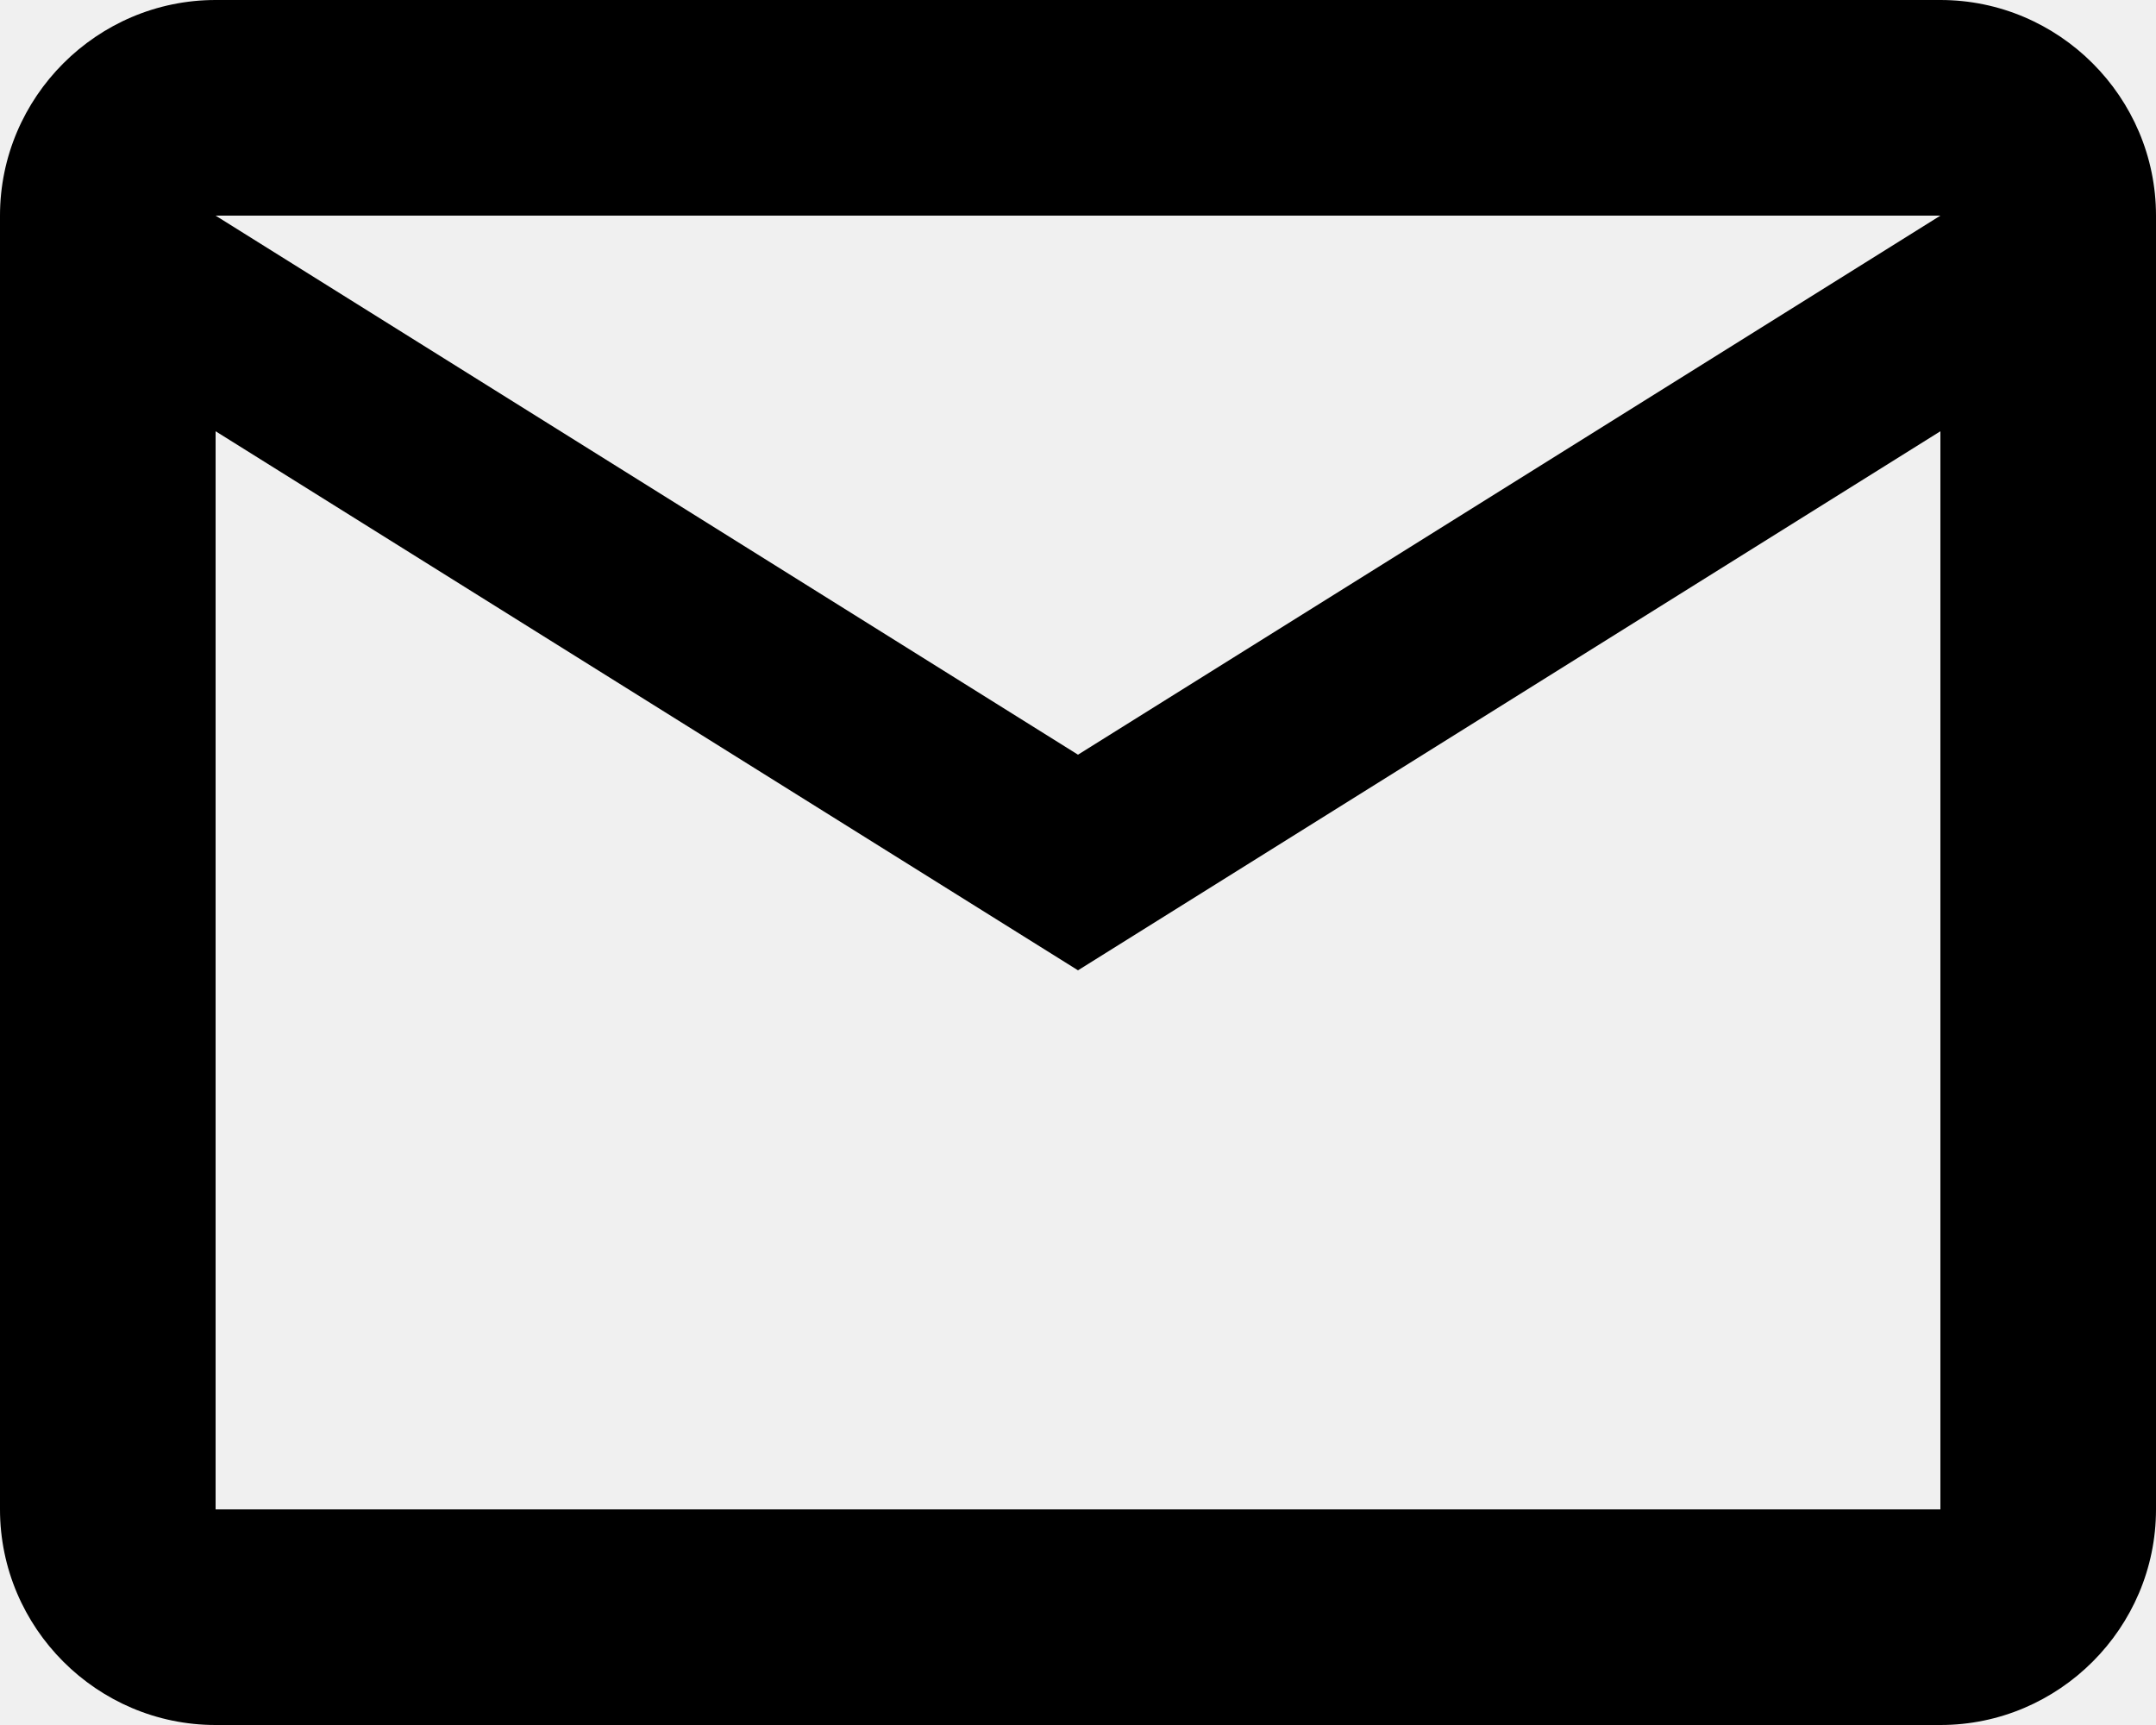
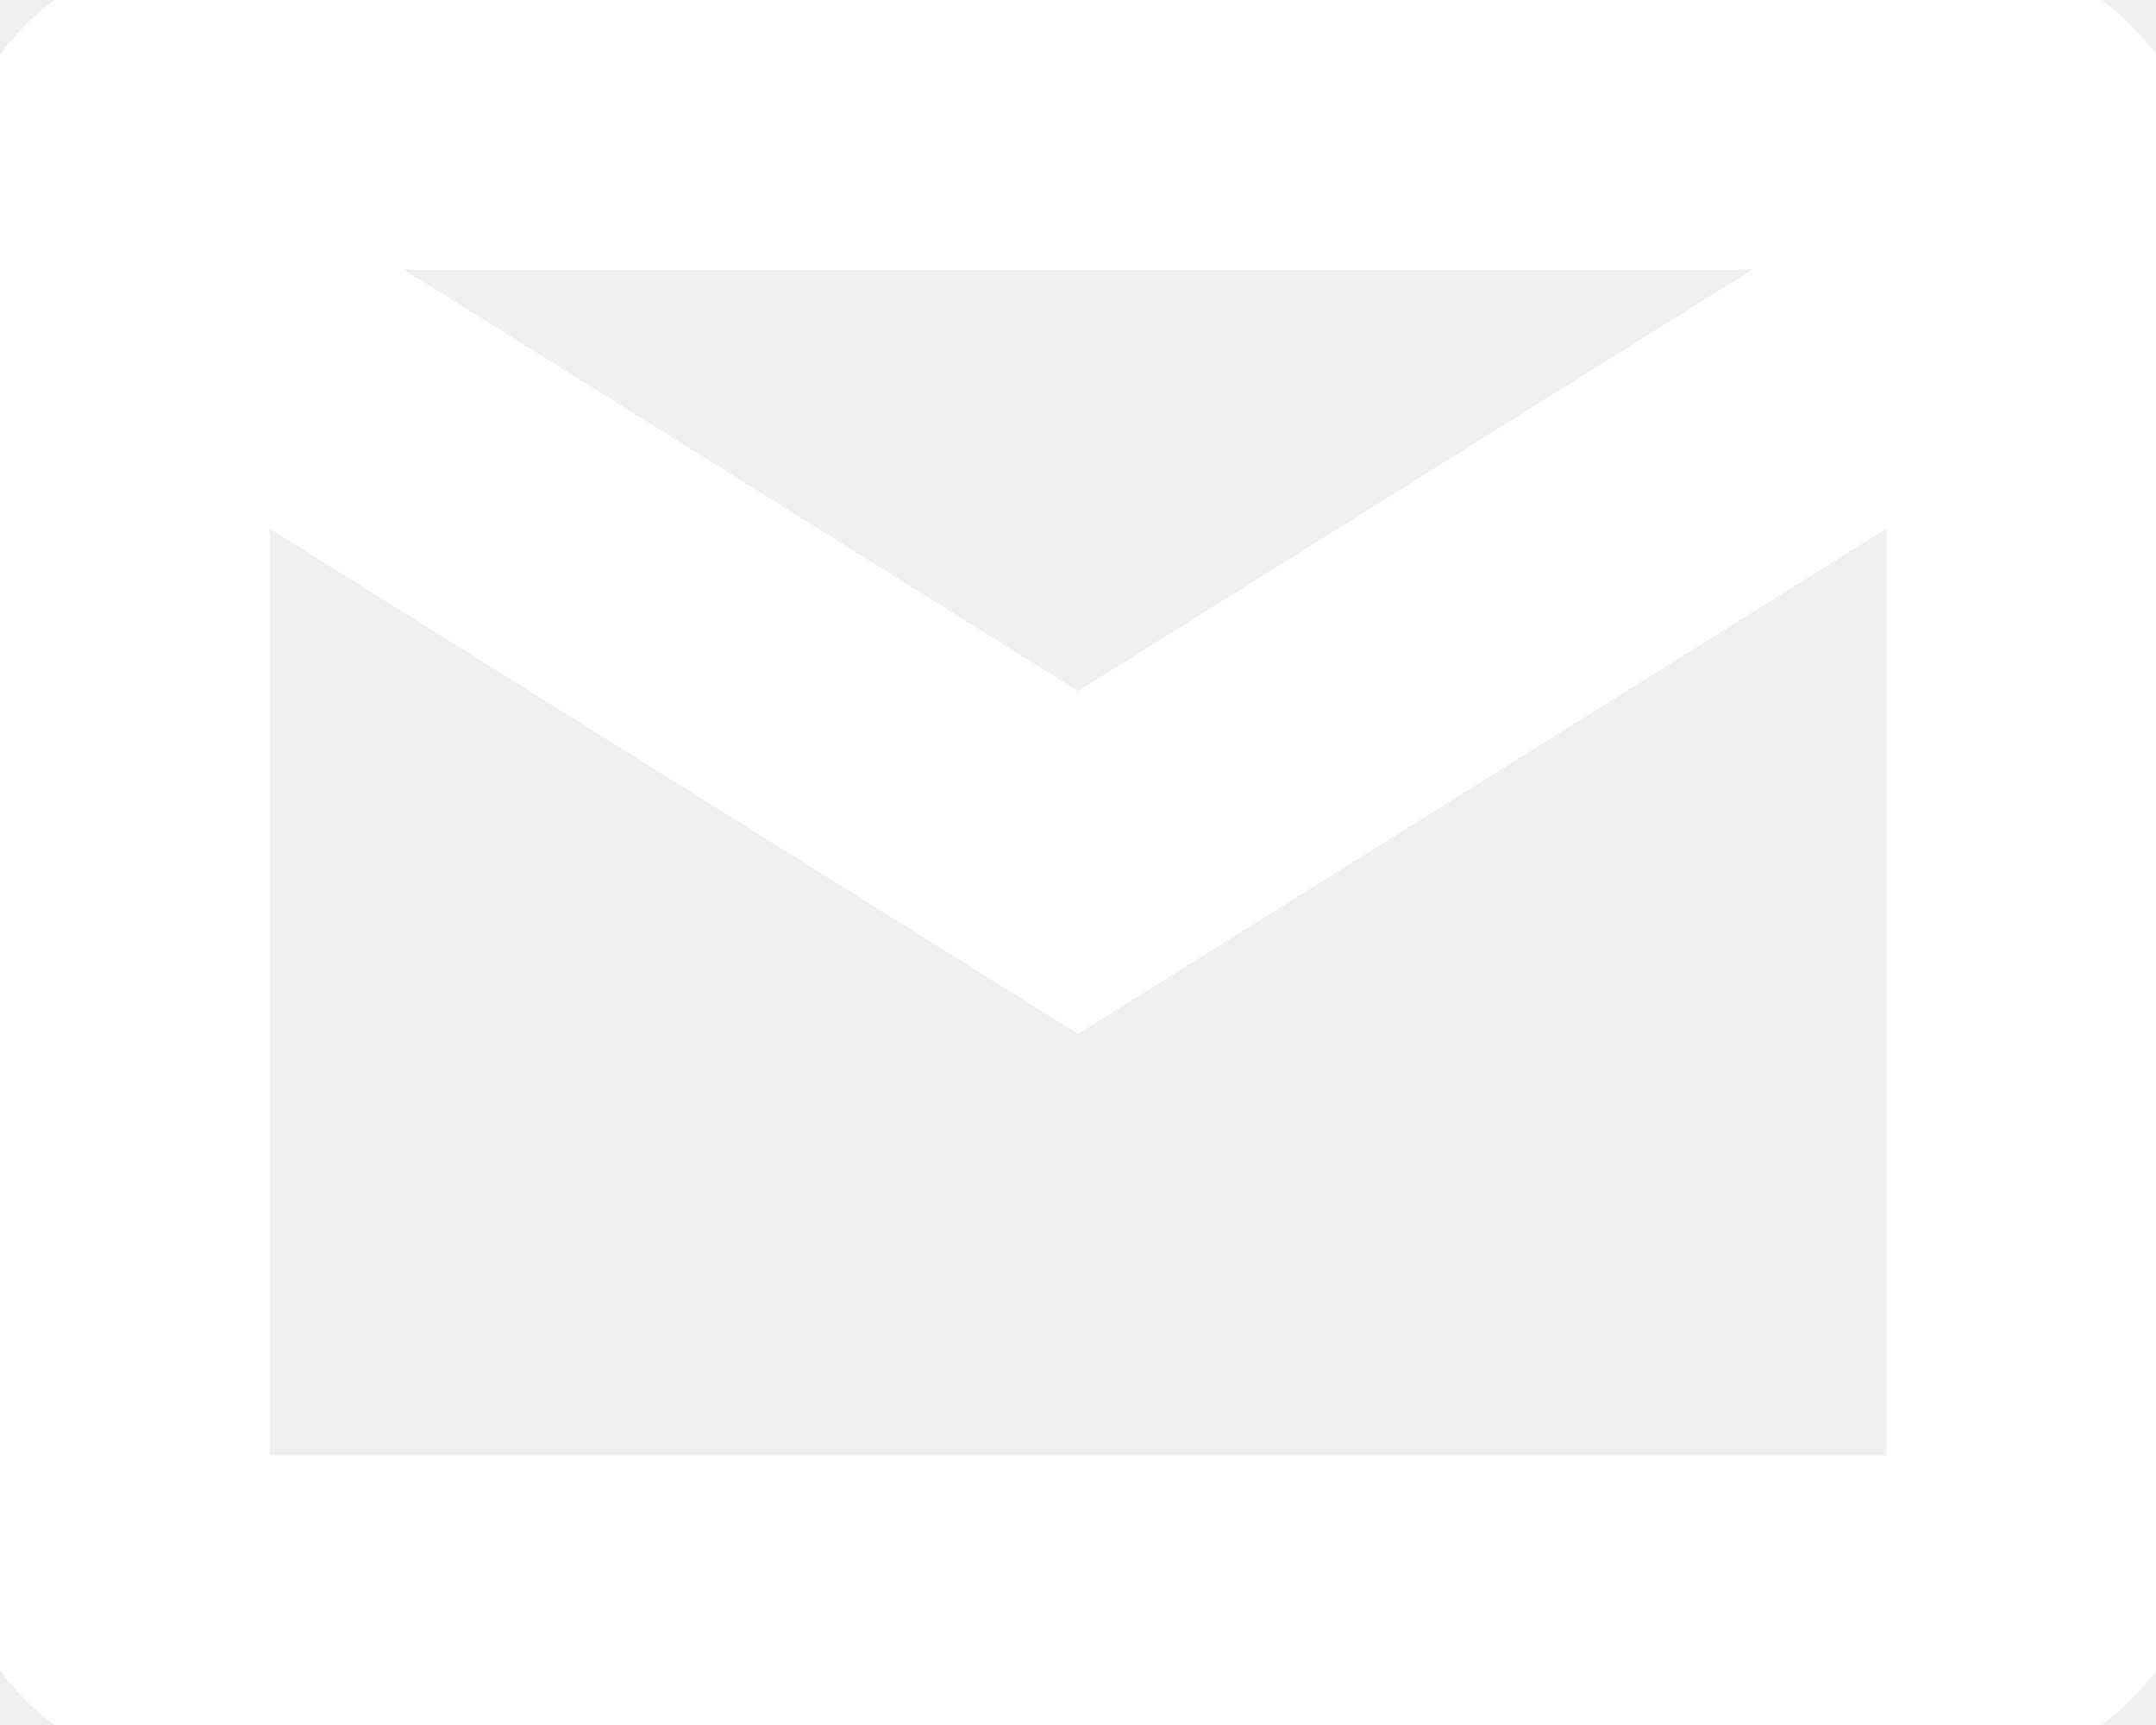
<svg xmlns="http://www.w3.org/2000/svg" viewBox="2 4 20 16">
-   <path d="M22 6C22 4.9 21.1 4 20 4H4C2.9 4 2 4.9 2 6V18C2 19.1 2.9 20 4 20H20C21.1 20 22 19.1 22 18V6M20 6L12 11L4 6H20M20 18H4V8L12 13L20 8V18Z" />
+   <path d="M22 6C22 4.9 21.1 4 20 4H4C2.9 4 2 4.9 2 6V18C2 19.1 2.9 20 4 20H20C21.1 20 22 19.1 22 18V6M20 6L12 11L4 6H20M20 18H4V8L12 13L20 8V18Z" stroke="#FFF" fill="#FFF" />
</svg>
